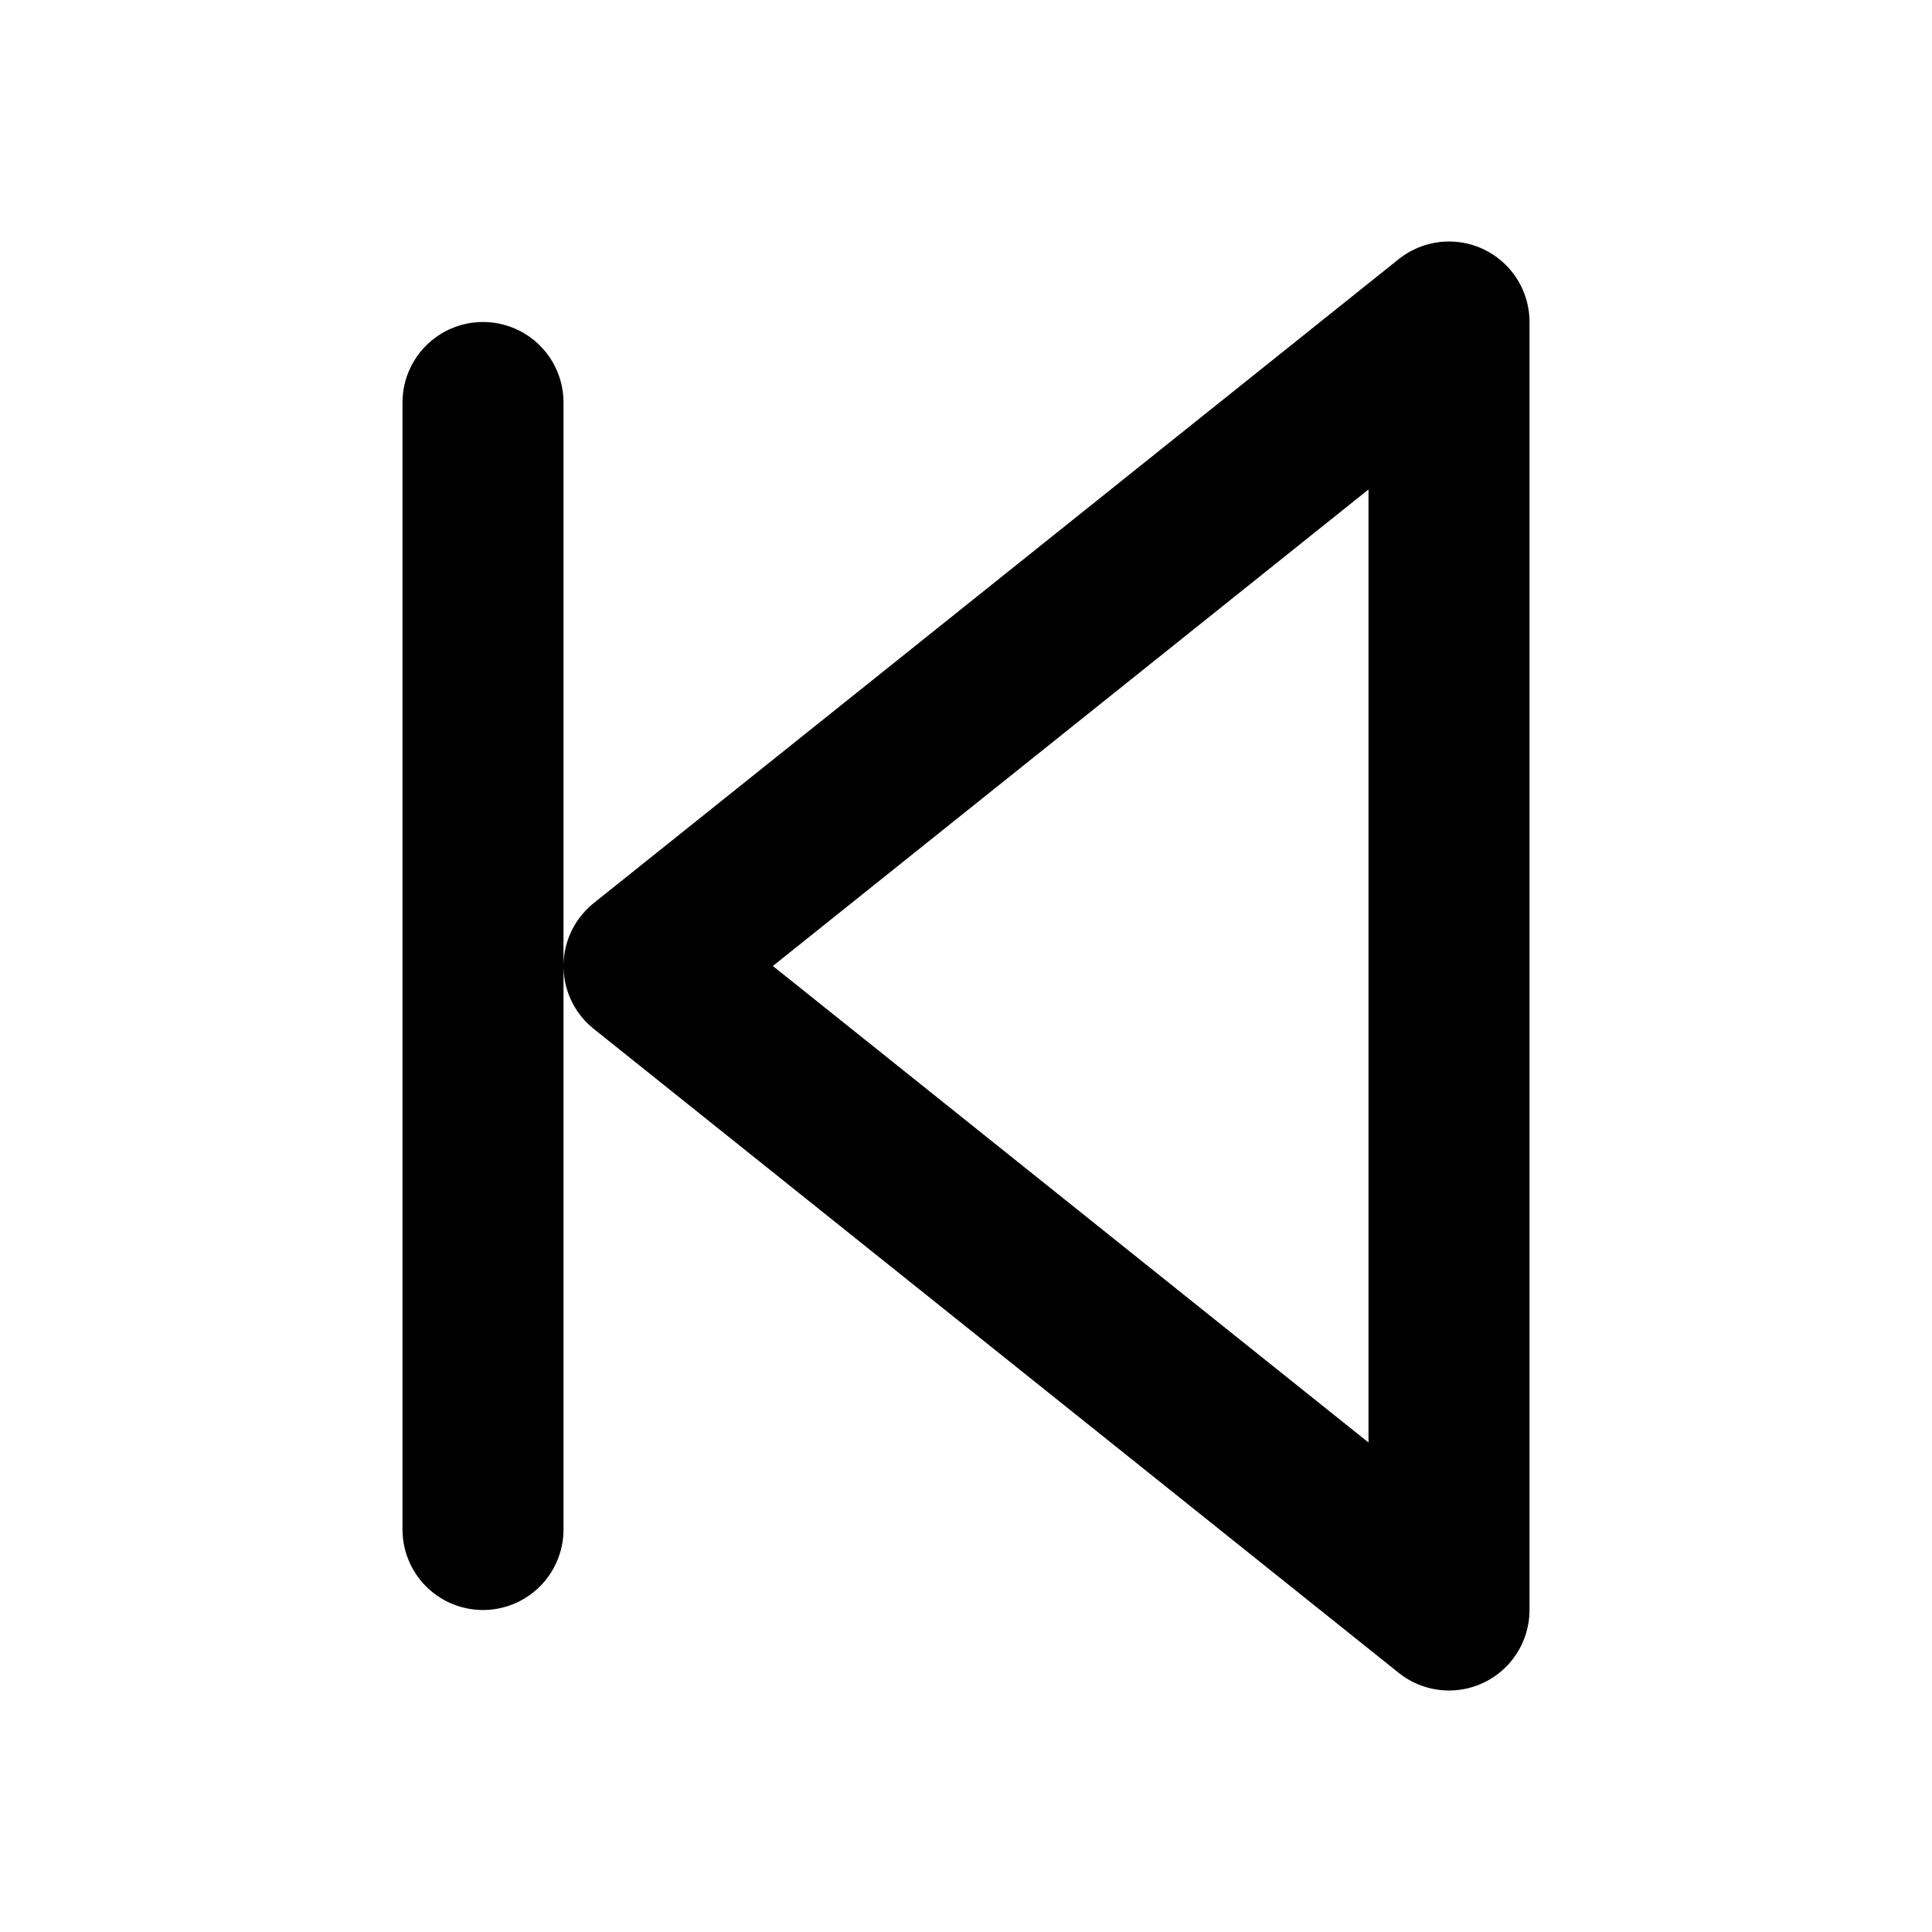
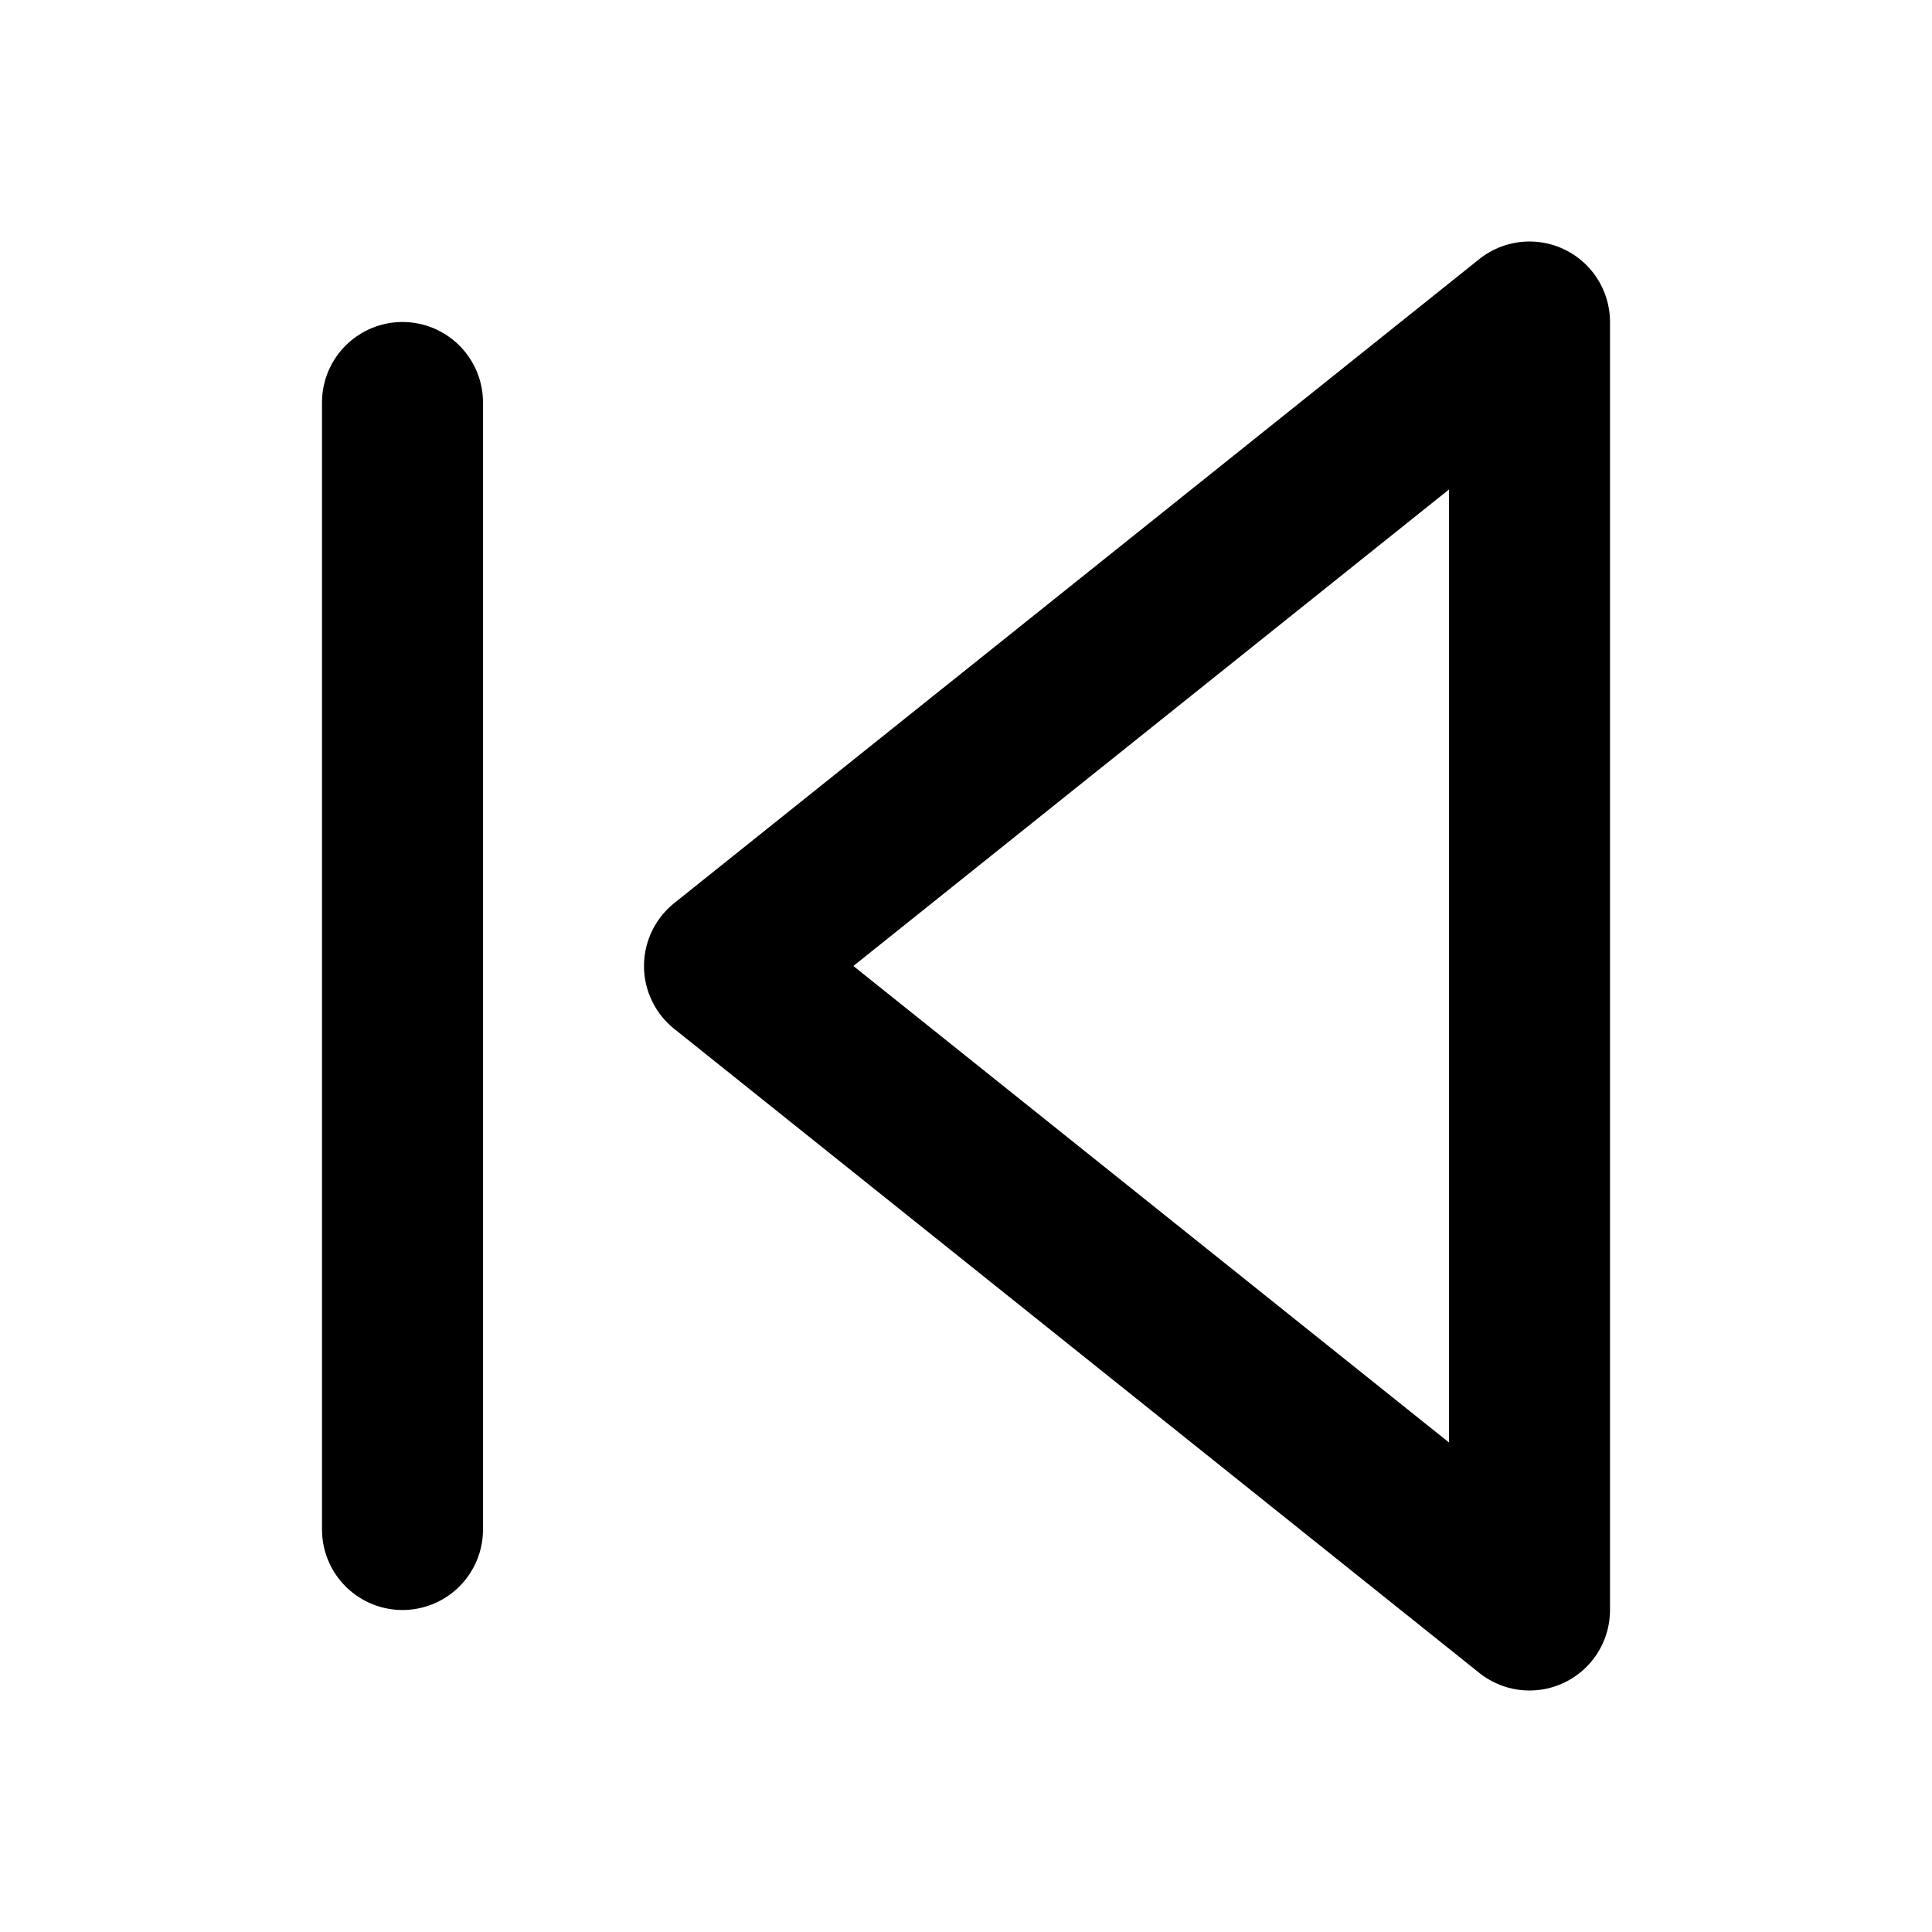
<svg xmlns="http://www.w3.org/2000/svg" class="i i-backward-step" viewBox="0 0 24 24" fill="none" stroke="currentColor" stroke-width="2" stroke-linecap="round" stroke-linejoin="round">
-   <path d="M6 5v14M18 4v16L8 12Z" />
+   <path d="M5 5v14m14 1V4L9 12z" />
</svg>
